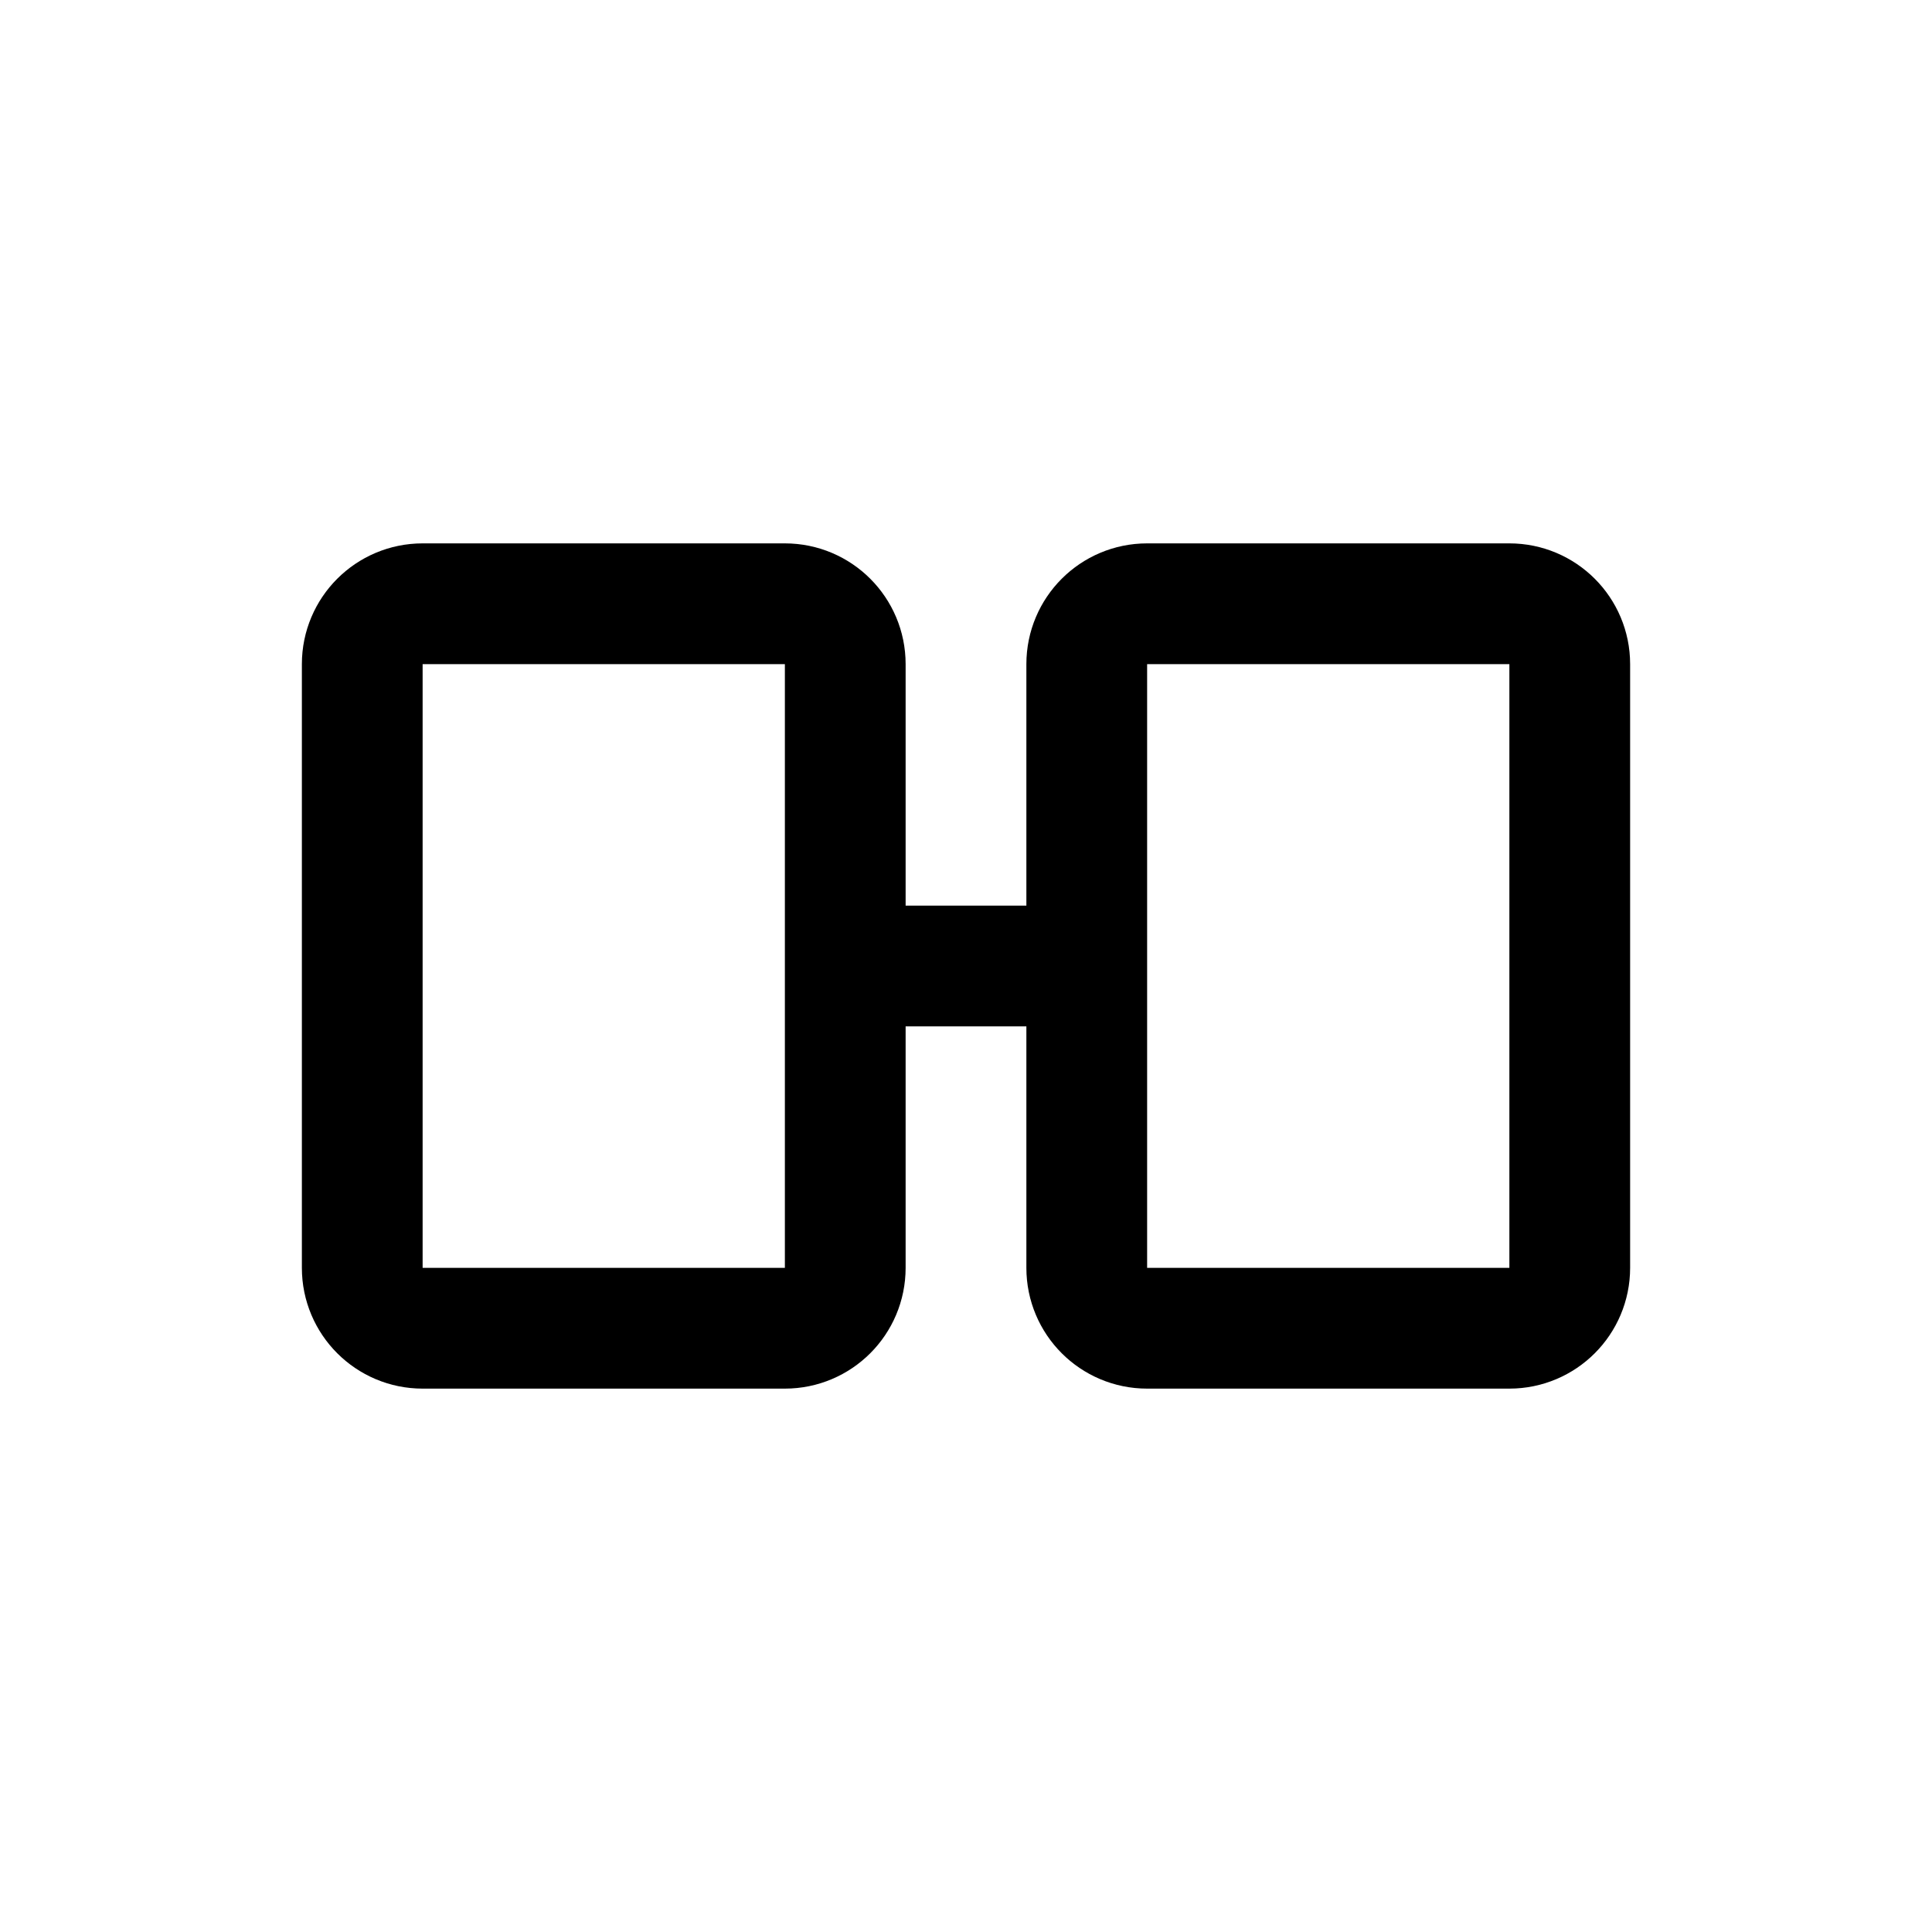
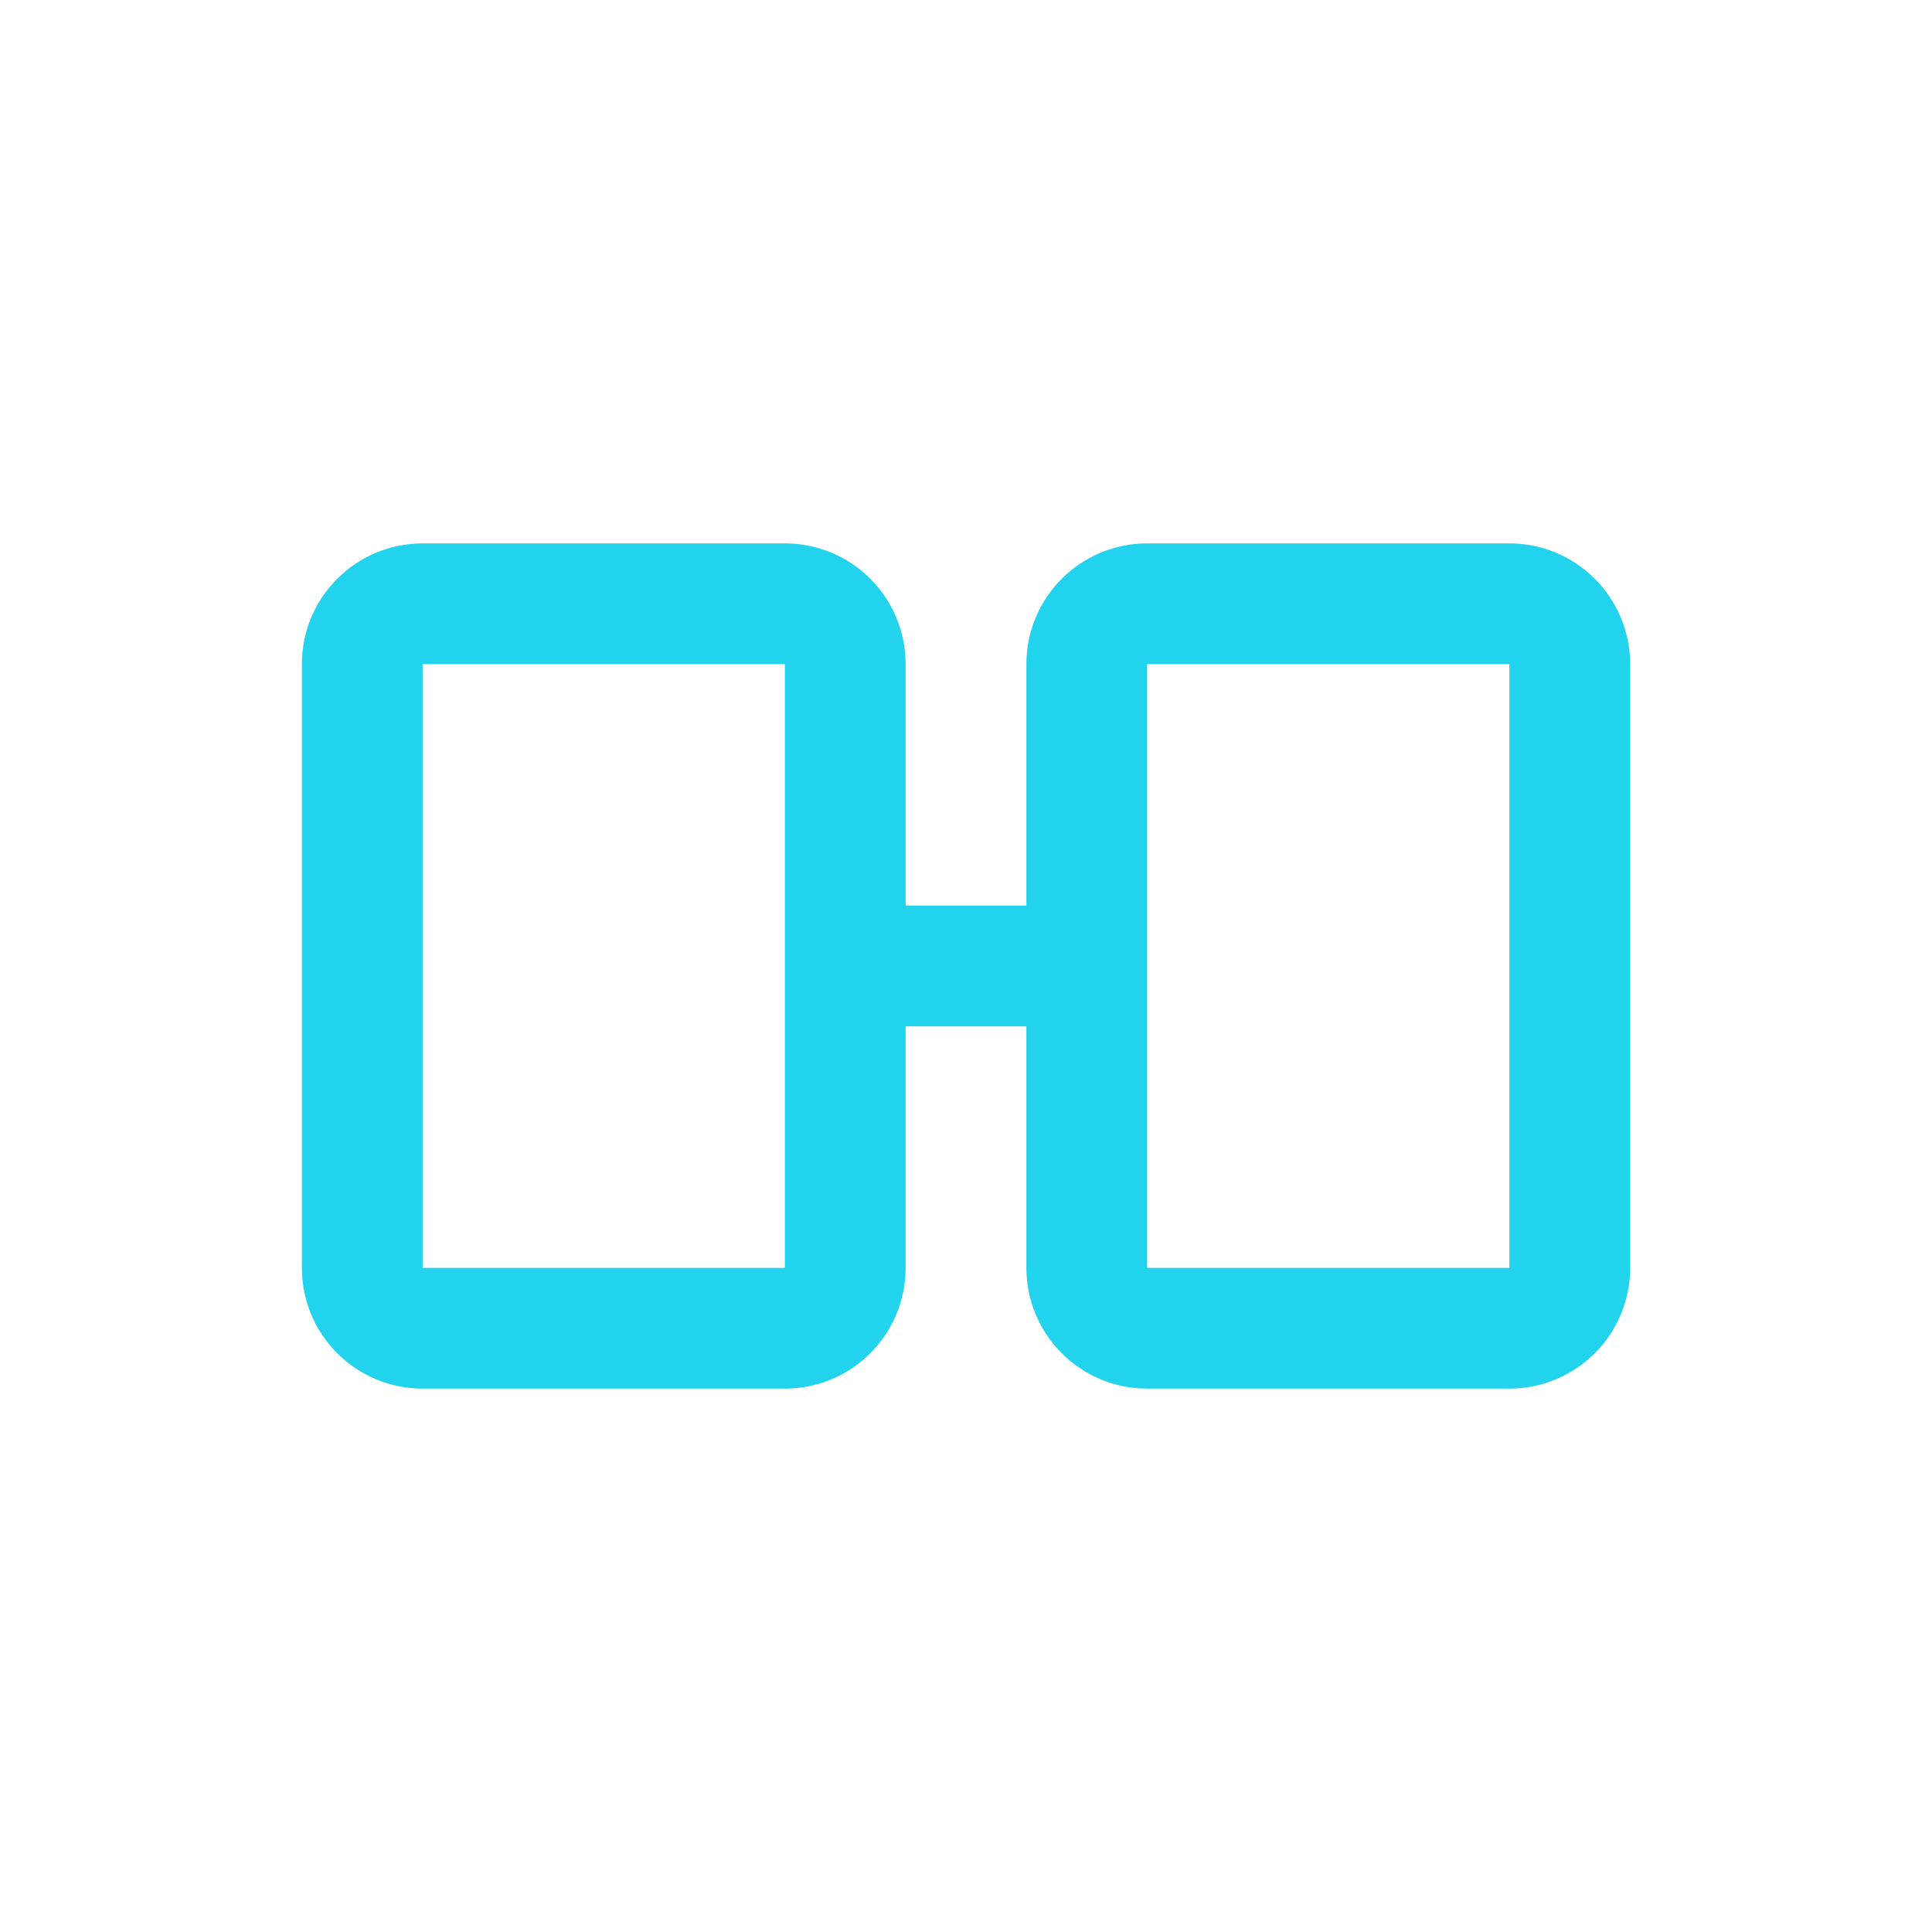
- <svg xmlns="http://www.w3.org/2000/svg" width="32" height="32" viewBox="0 0 32 32" fill="none">
+ <svg xmlns="http://www.w3.org/2000/svg" width="32" height="32" viewBox="0 0 32 32" fill="none" color="#22D3EE">
  <rect x="6" y="10" width="8" height="12" rx="1" stroke="currentColor" stroke-width="2" fill="none" />
  <rect x="18" y="10" width="8" height="12" rx="1" stroke="currentColor" stroke-width="2" fill="none" />
  <path d="M14 16h4" stroke="currentColor" stroke-width="2" />
</svg>
